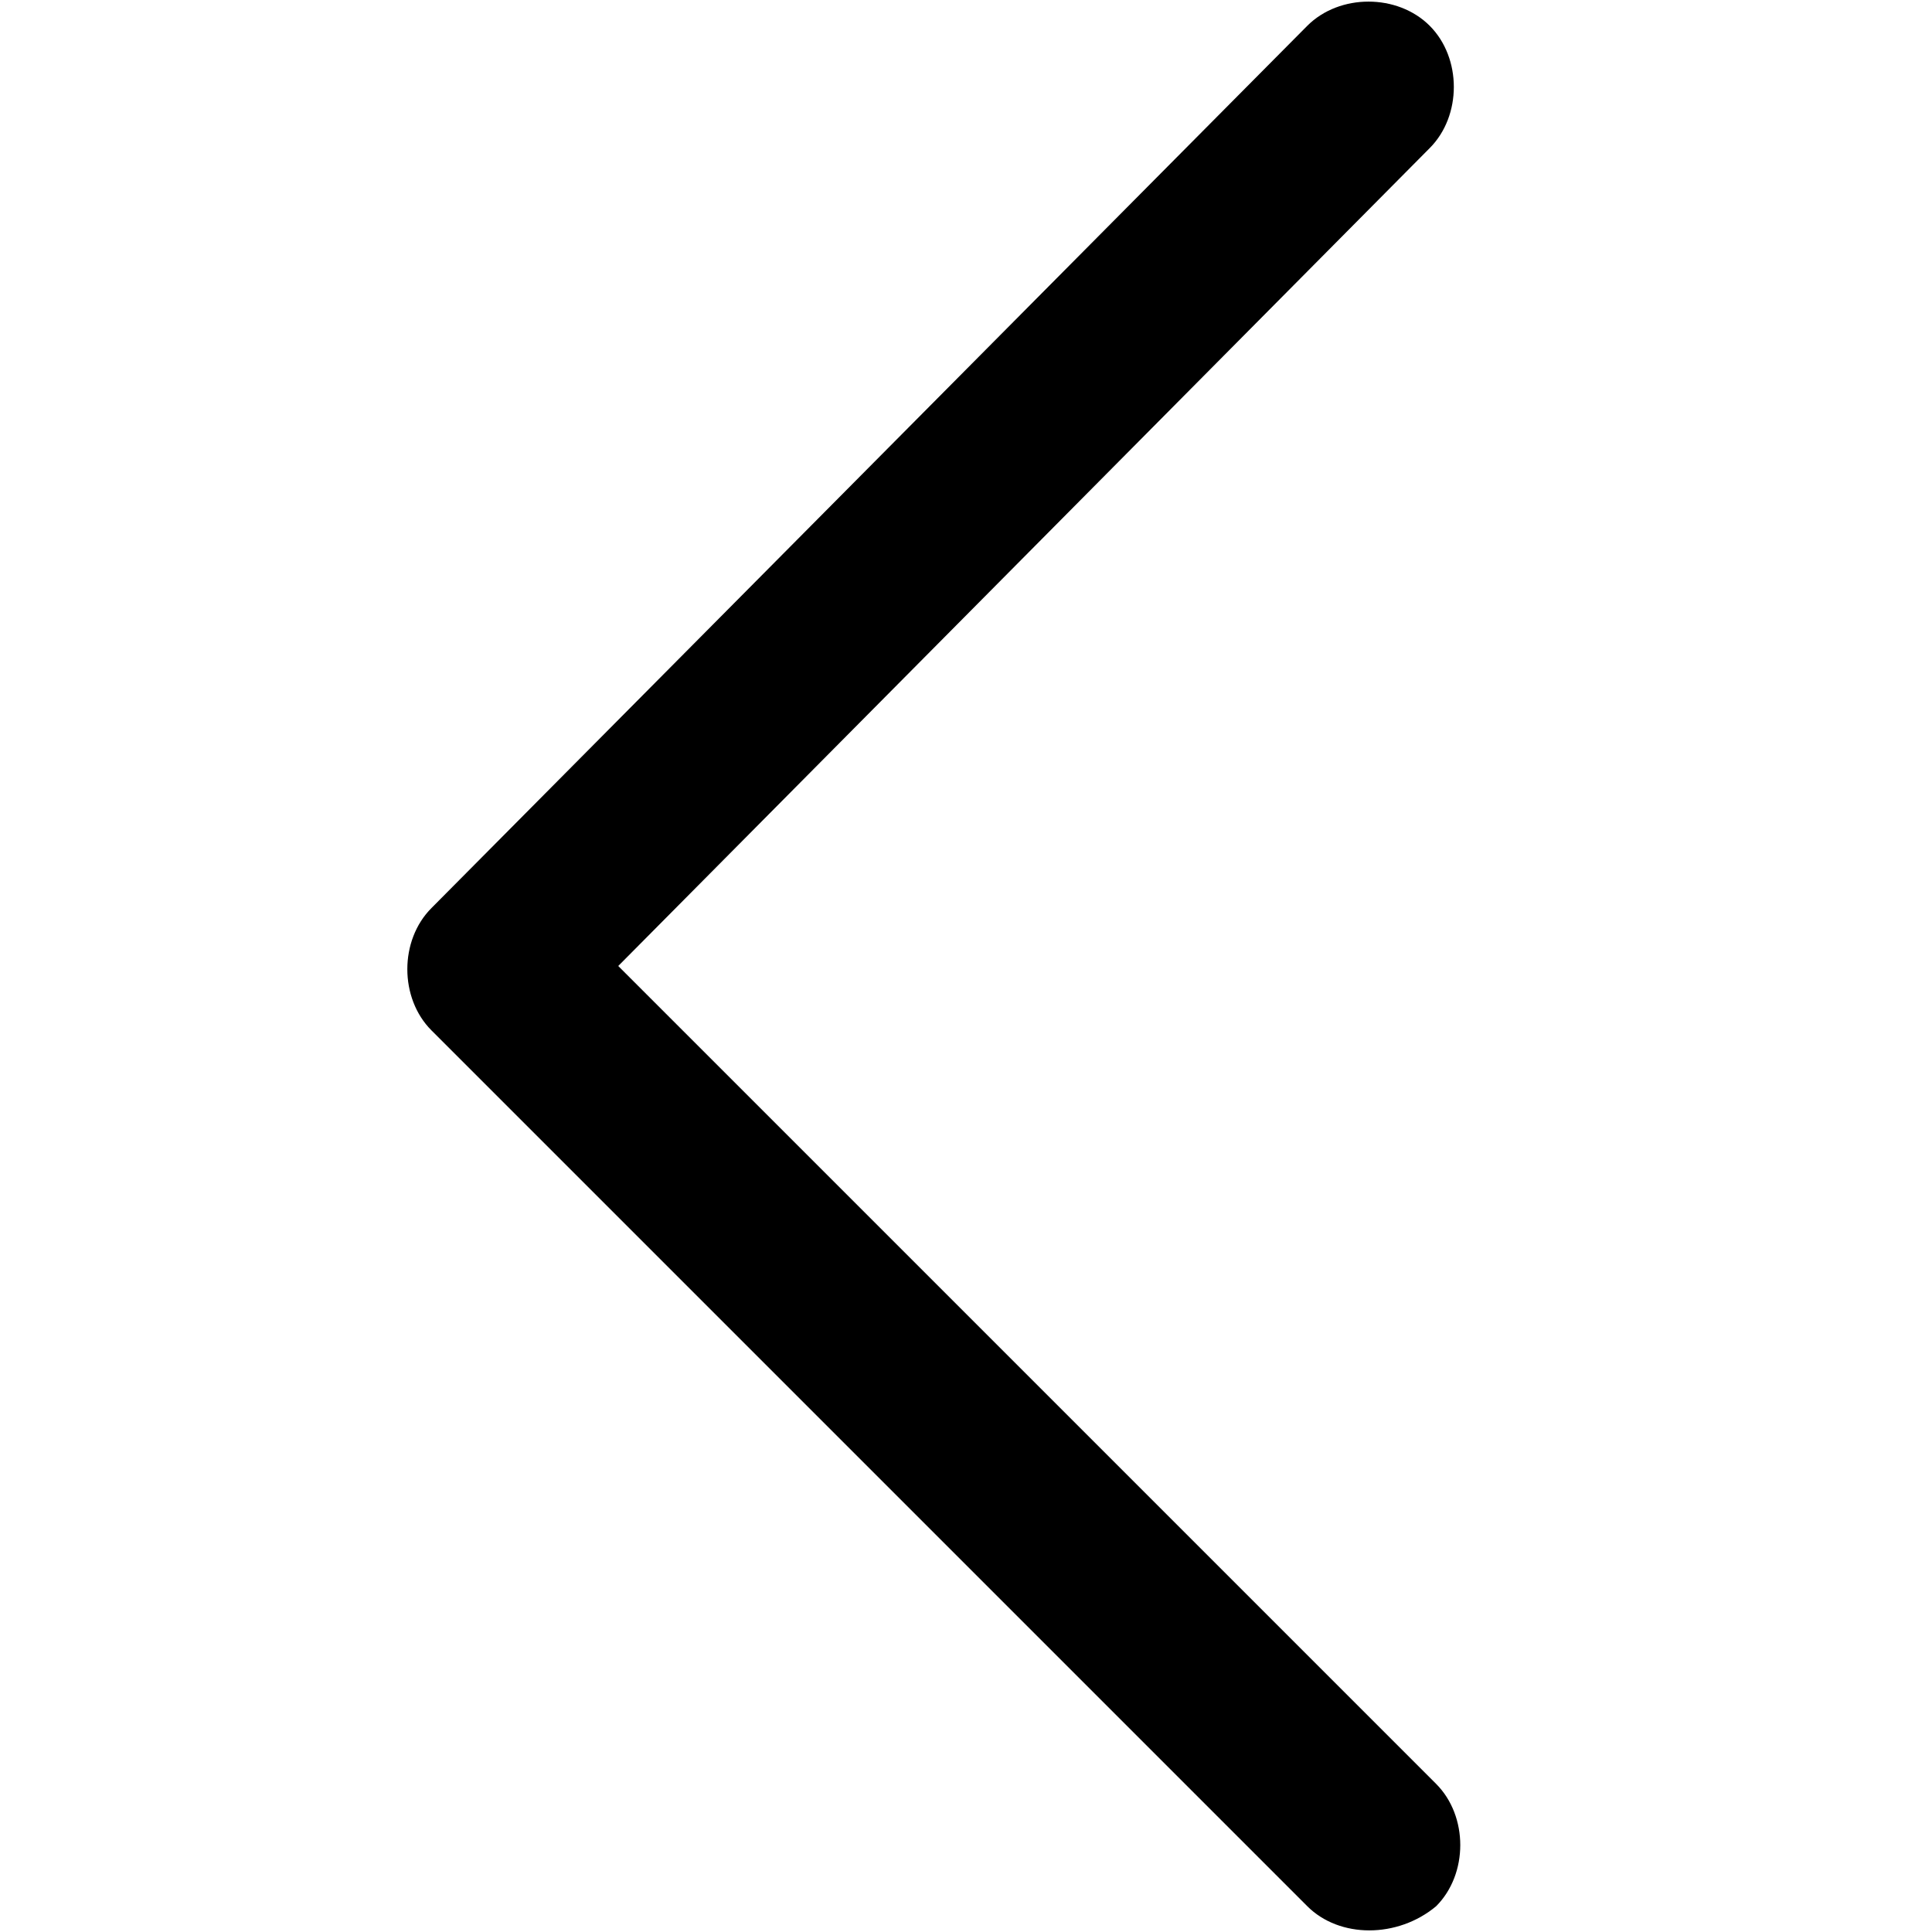
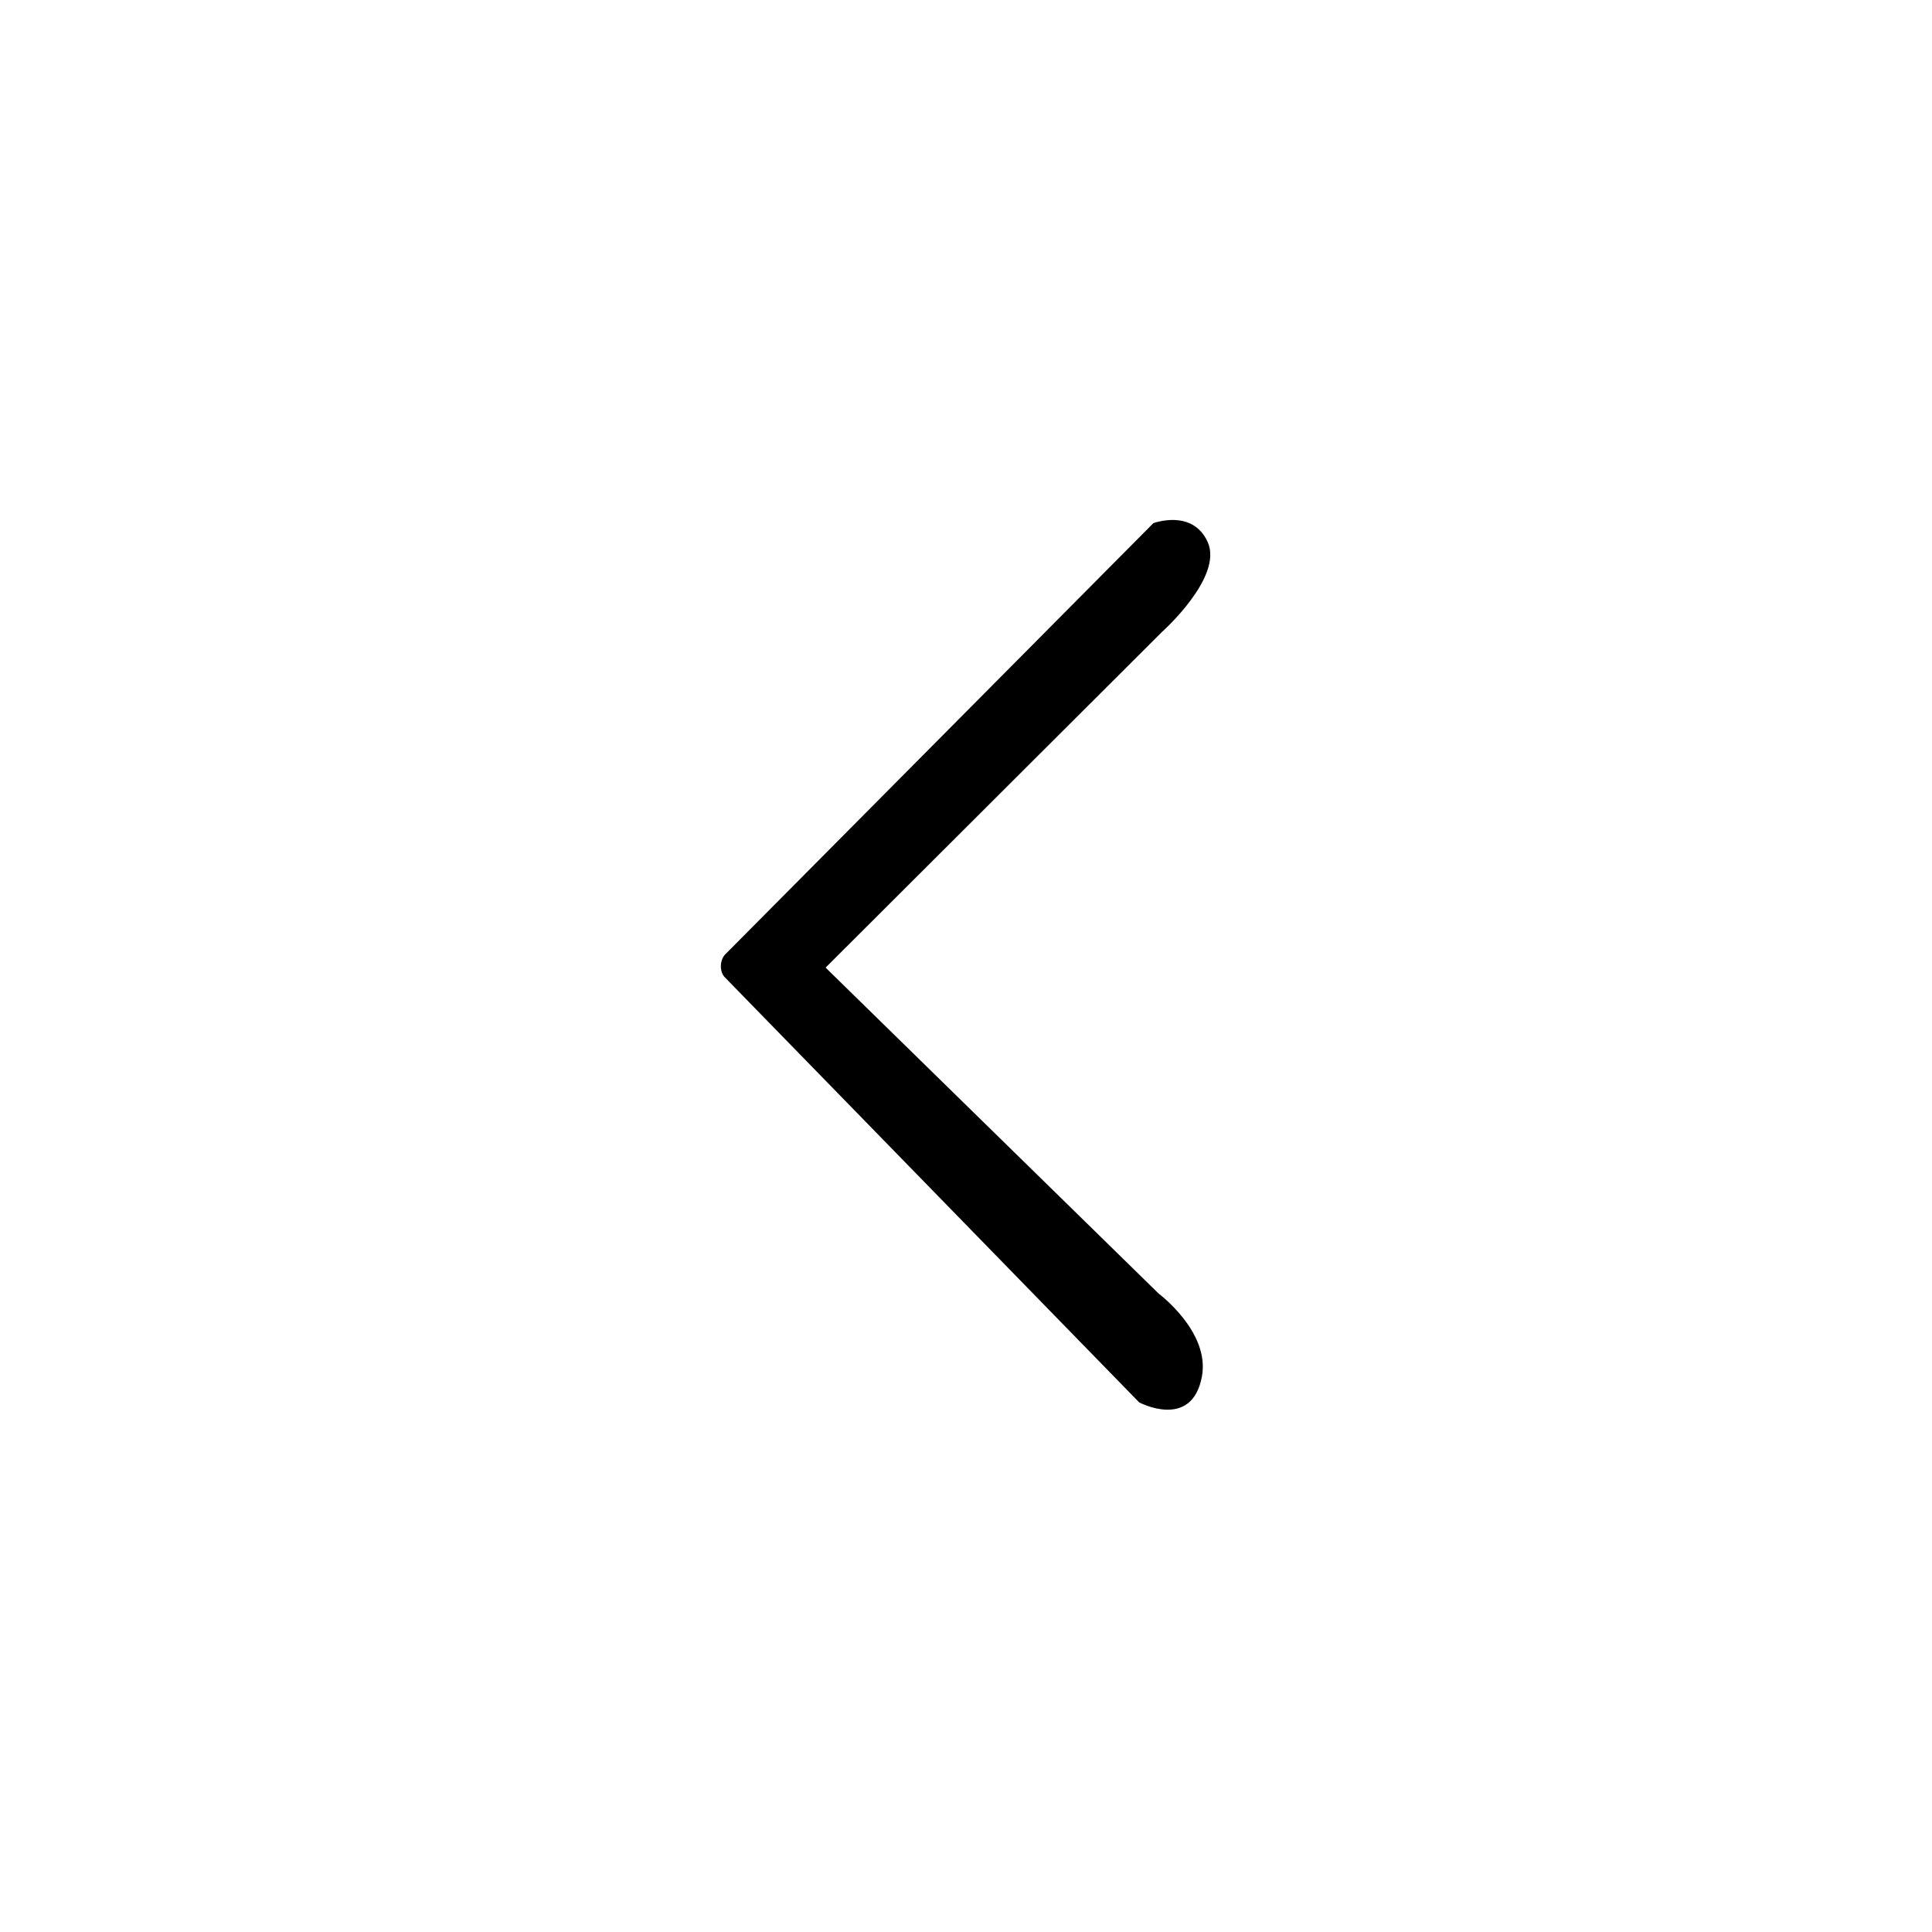
- <svg xmlns="http://www.w3.org/2000/svg" version="1.1" x="0px" y="0px" viewBox="0 0 30 30" style="enable-background:new 0 0 30 30;" xml:space="preserve">
-   <path d="M20.3,29.6L6.7,16c-0.5-0.5-0.5-1.4,0-1.9L20.3,0.4c0.5-0.5,1.4-0.5,1.9,0c0.5,0.5,0.5,1.4,0,1.9L9.6,15  l12.7,12.7c0.5,0.5,0.5,1.4,0,1.9C21.7,30.1,20.8,30.1,20.3,29.6L20.3,29.6z" />
+ <svg viewBox="0 0 30 30" version="1.1">
+   <path d="m 11.279,14.802 6.63,-6.678 c 0,0 0.609,-0.229 0.844,0.293 0.245,0.544 -0.706,1.392 -0.706,1.392 l -5.227,5.216 5.173,5.063 c 0,0 0.8,0.595 0.67,1.288 -0.157,0.836 -0.974,0.4 -0.974,0.4 l -6.443,-6.61 c -0.081,-0.098 -0.067,-0.28 0.033,-0.364 z" />
</svg>
